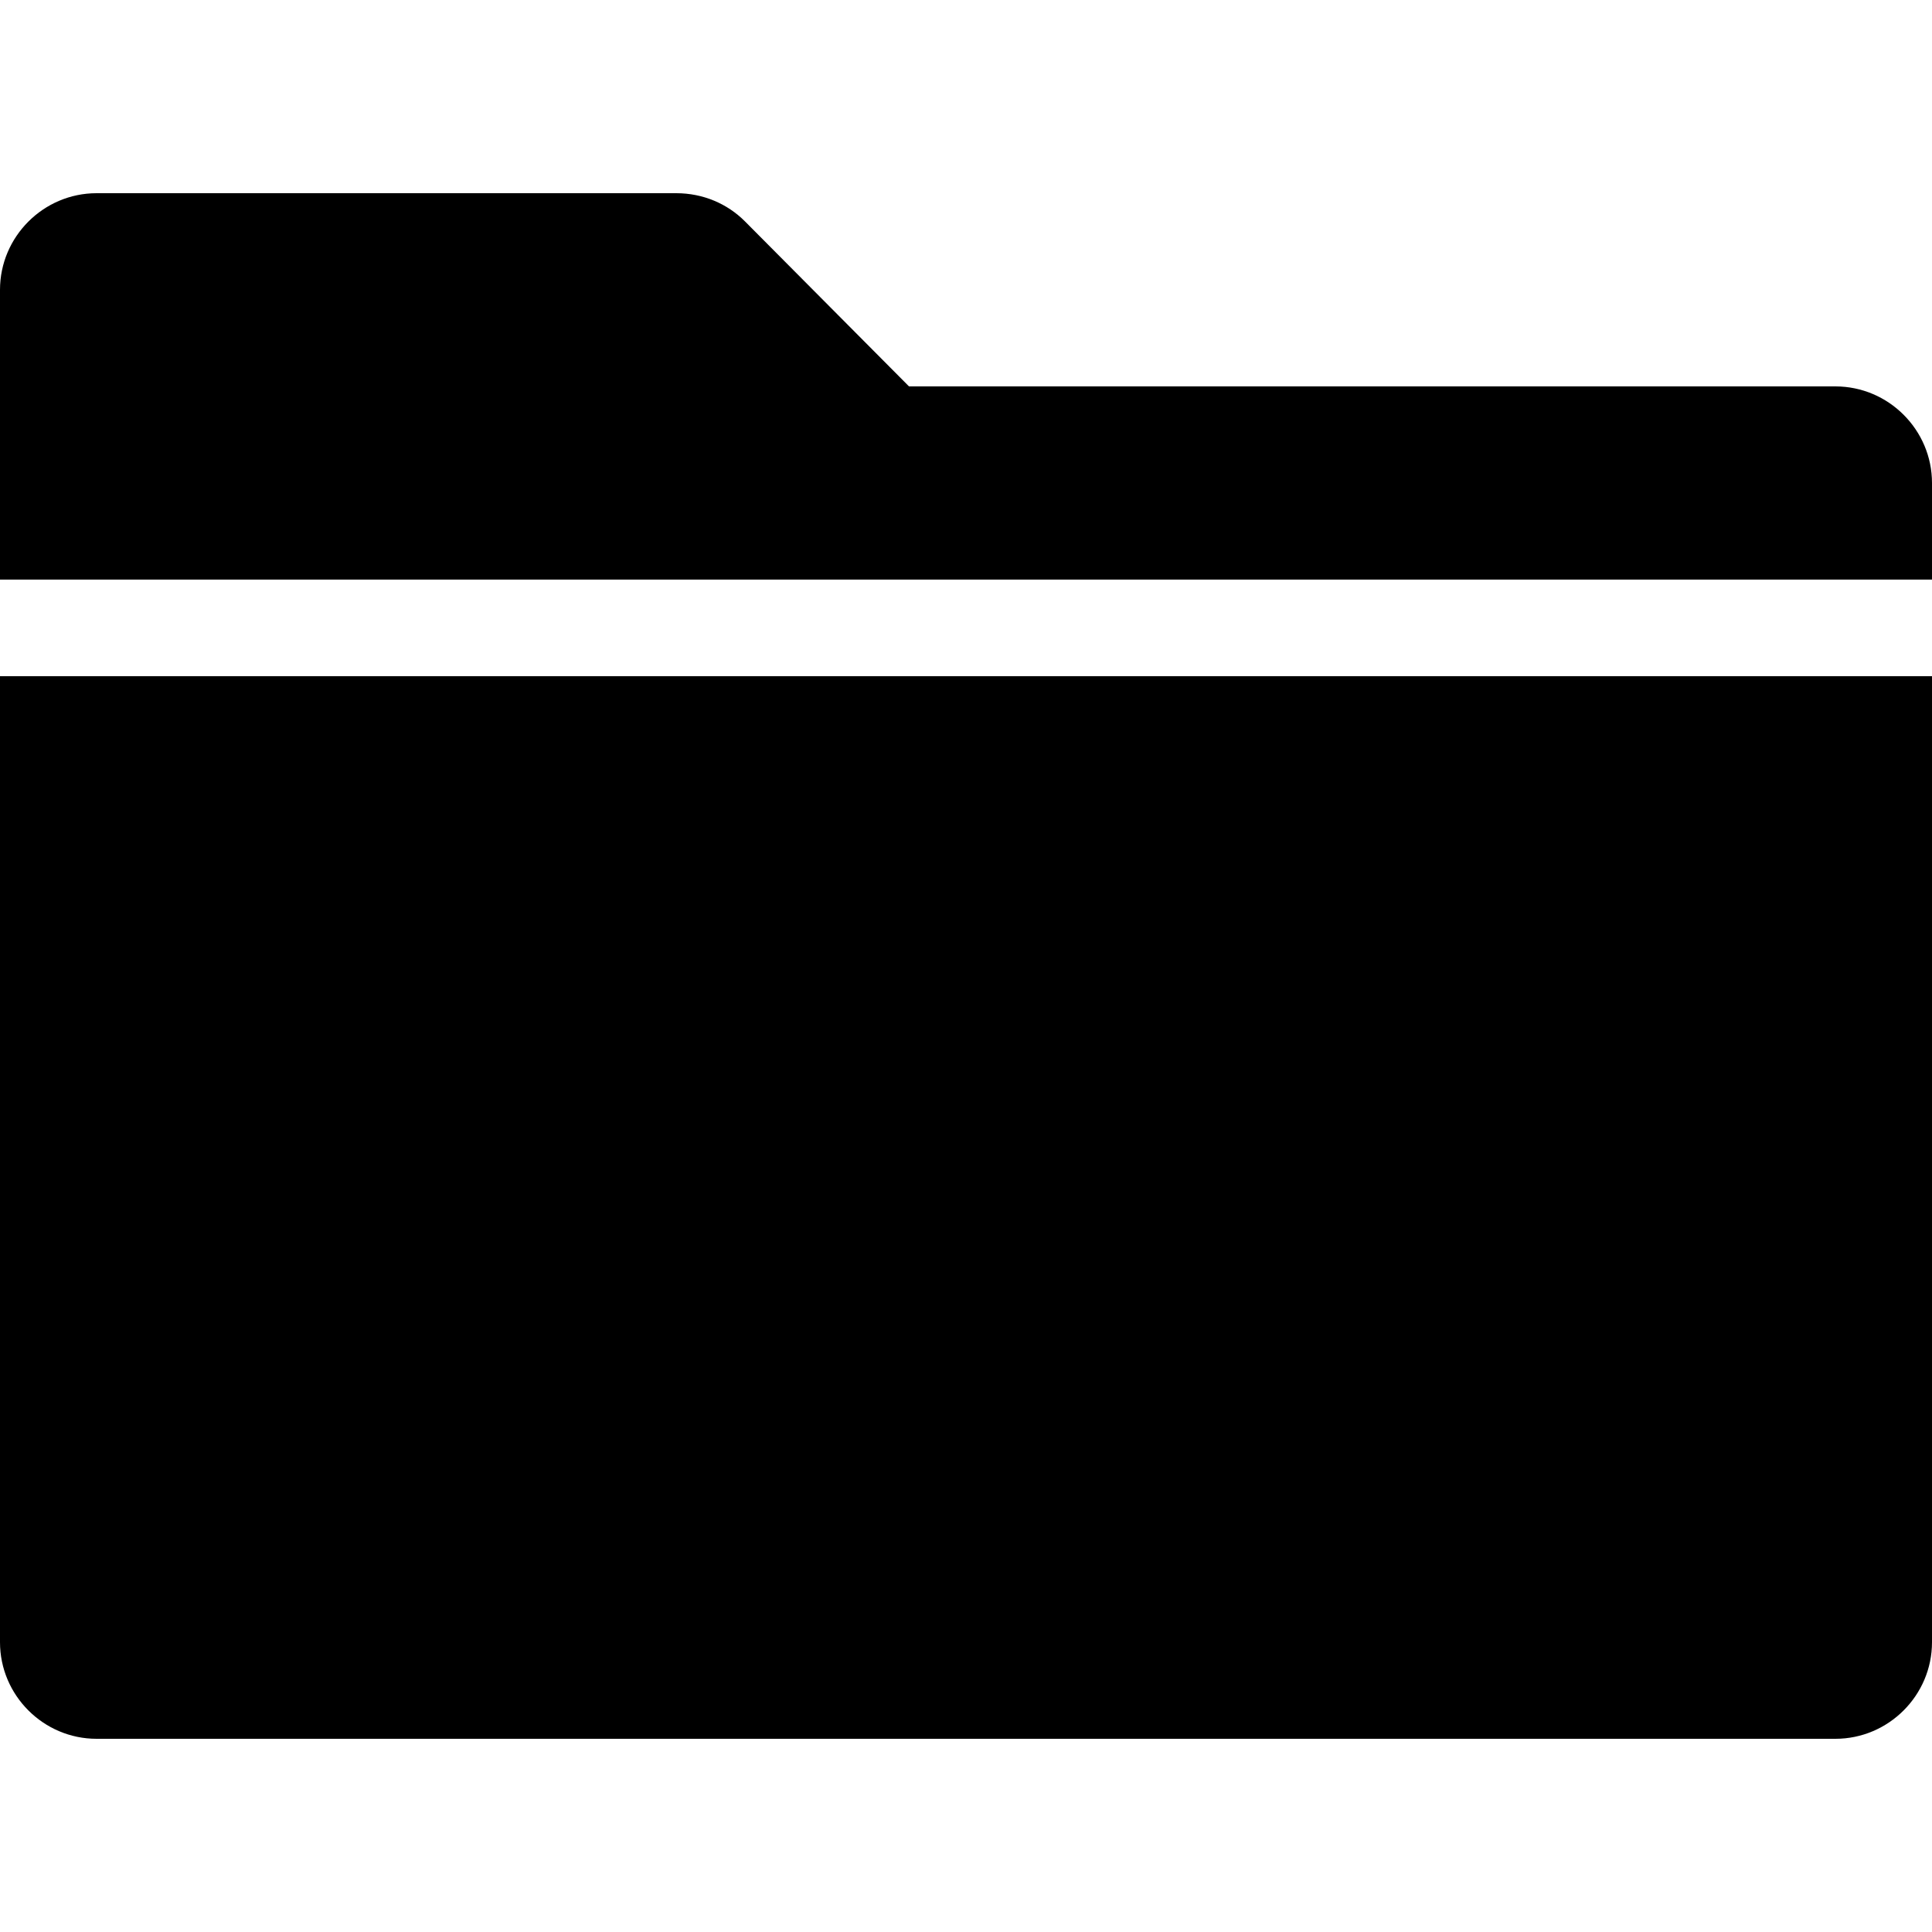
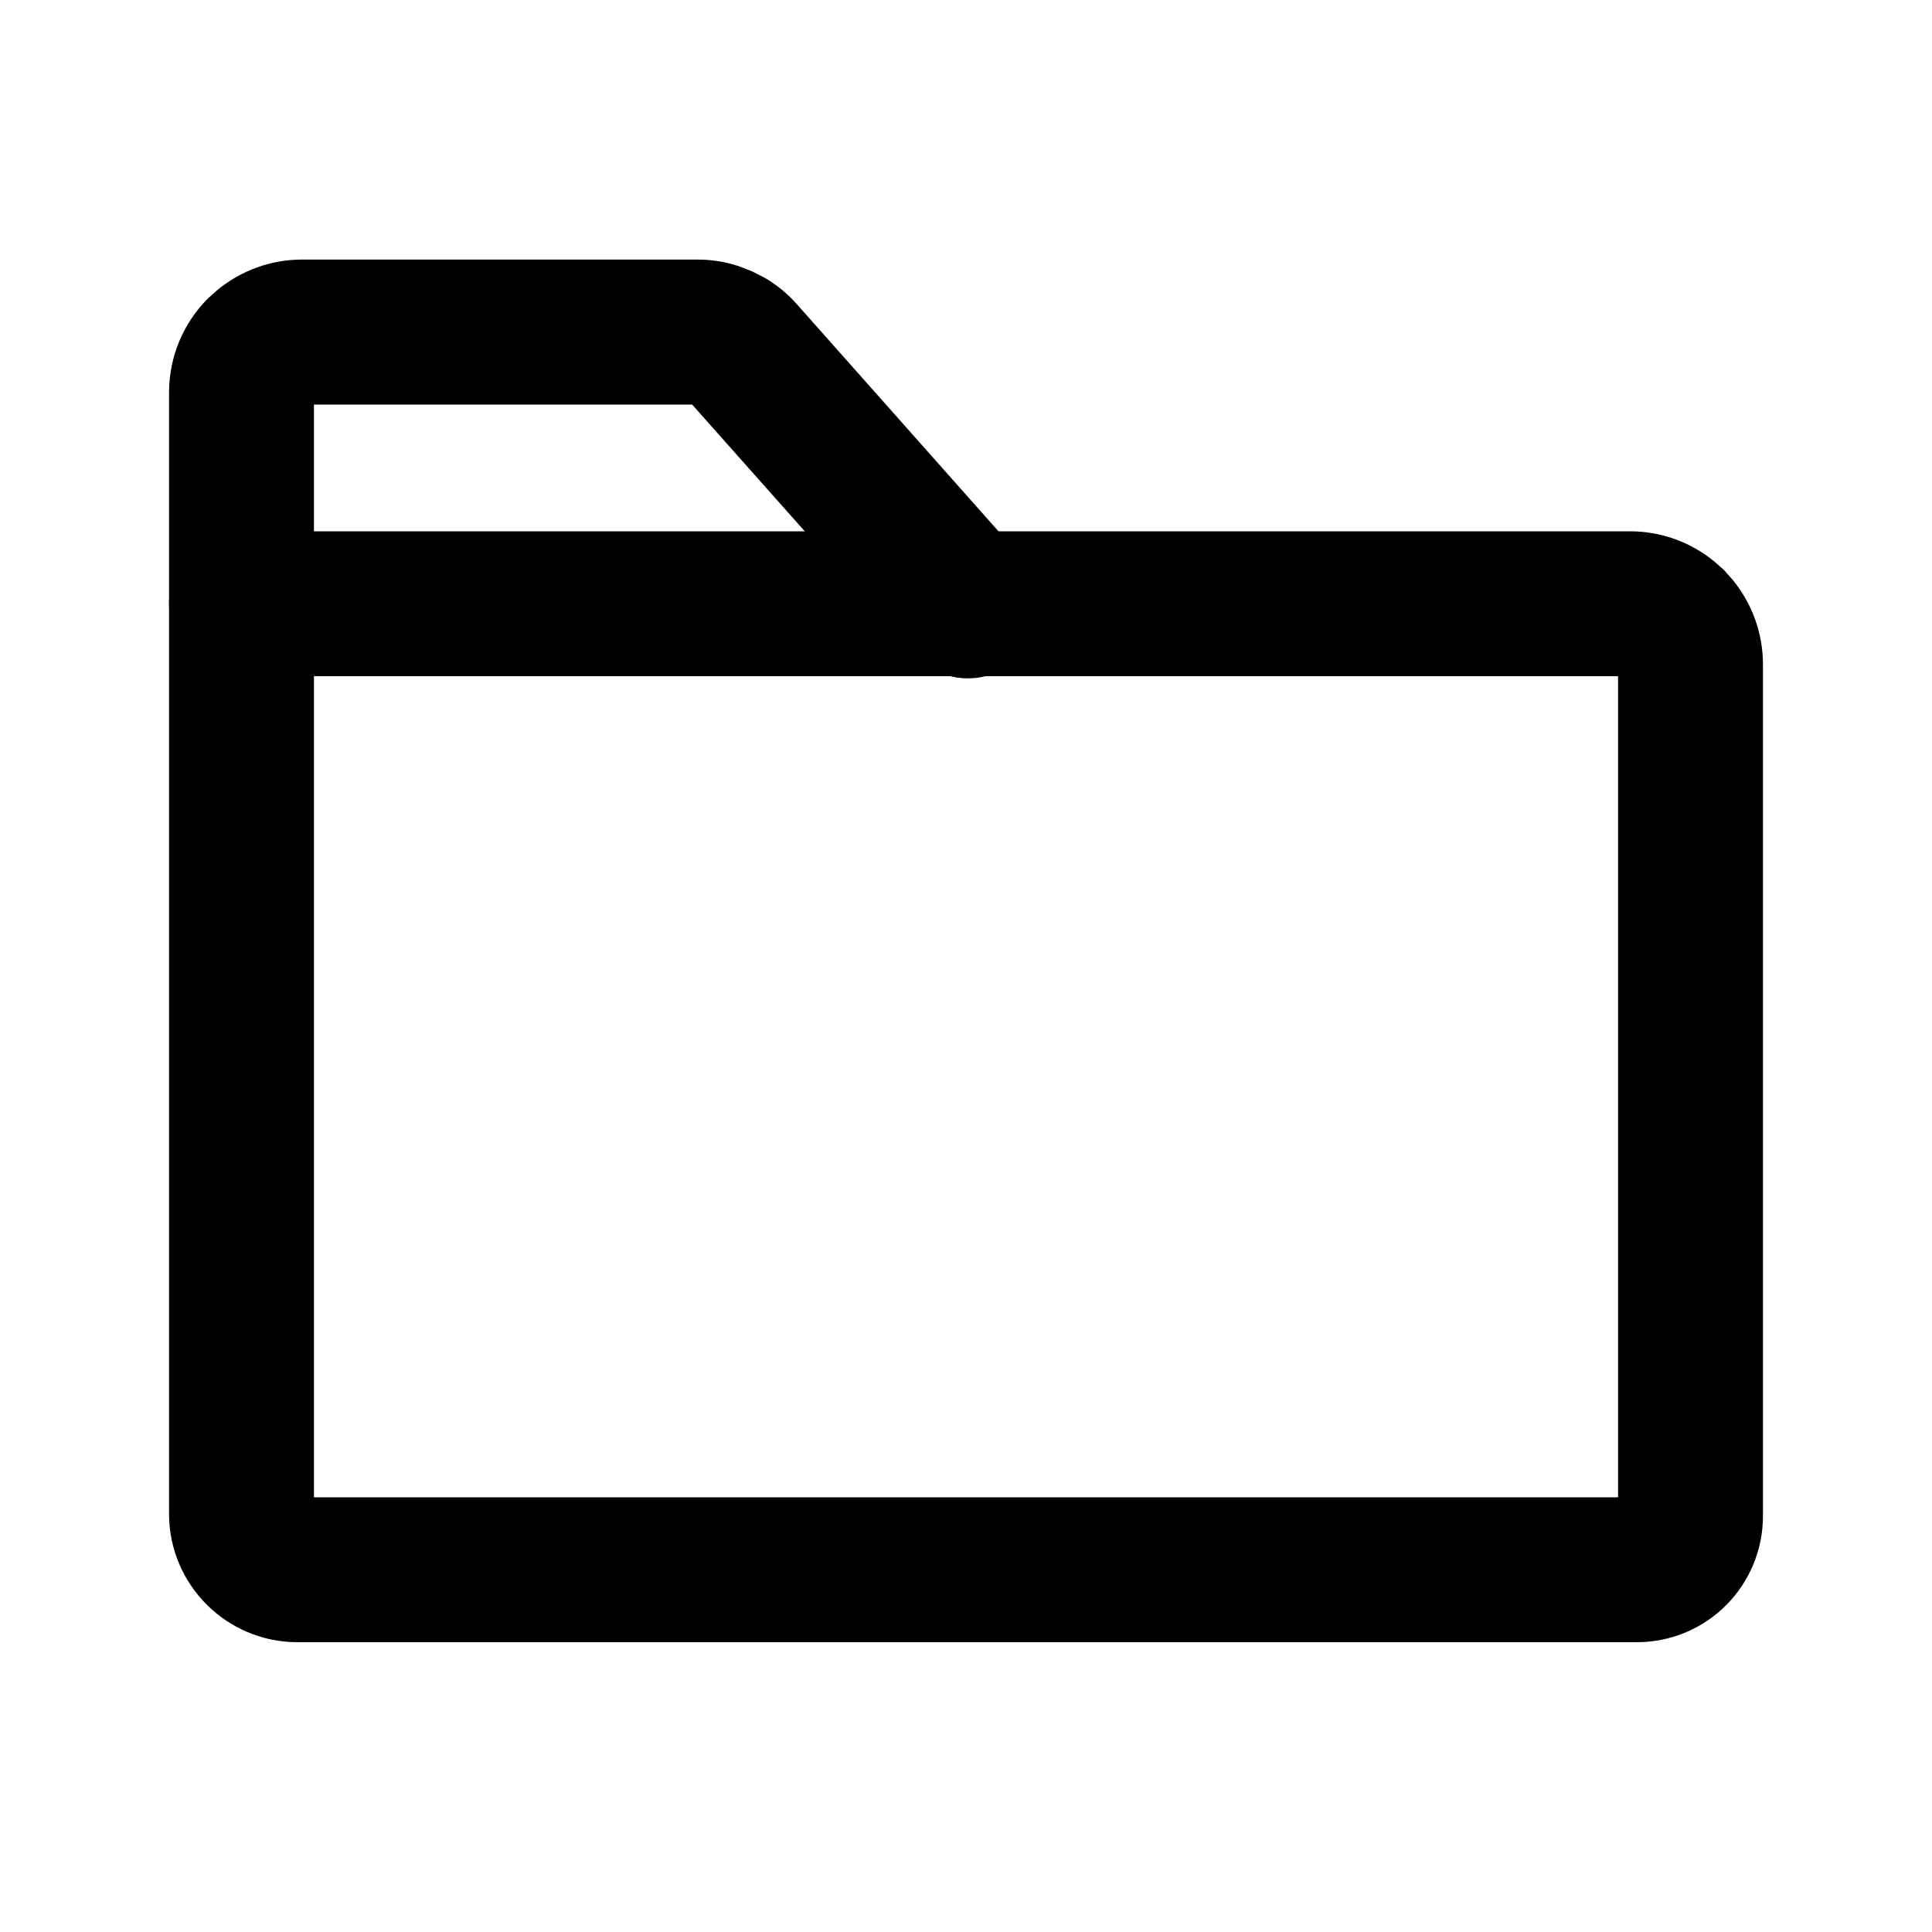
- <svg xmlns="http://www.w3.org/2000/svg" version="1.1" id="Layer_1" x="0px" y="0px" viewBox="0 0 20 20" enable-background="new 0 0 20 20" xml:space="preserve">
-   <g id="folder_close_1_">
-     <g>
-       <path fill-rule="evenodd" clip-rule="evenodd" d="M0,17c0,0.55,0.45,1,1,1h18c0.55,0,1-0.45,1-1V7H0V17z M19,4H9.41L7.71,2.29v0    C7.53,2.11,7.28,2,7,2H1C0.45,2,0,2.45,0,3v3h20V5C20,4.45,19.55,4,19,4z" />
-     </g>
-   </g>
+ <svg xmlns="http://www.w3.org/2000/svg" viewBox="0 0 20 20">
+   <path d="M3.25 15.5h13.5V7H3.25zm15 .194A1.305 1.305 0 0 1 16.944 17H3.074a1.33 1.33 0 0 1-1.324-1.324V6.25a.75.75 0 0 1 .75-.75h14.375c.319 0 .626.111.871.312l.102.09.09.102c.2.245.312.552.312.871z" />
+   <path d="M1.75 6.25V4.063c0-.365.144-.715.402-.973l.102-.091c.245-.2.552-.312.871-.312H7.22c.145 0 .29.023.427.068l.136.053.13.066q.19.11.336.275l2.311 2.603a.75.75 0 1 1-1.12.996l-2.275-2.56H3.25V6.25a.75.75 0 0 1-1.5 0" />
</svg>
